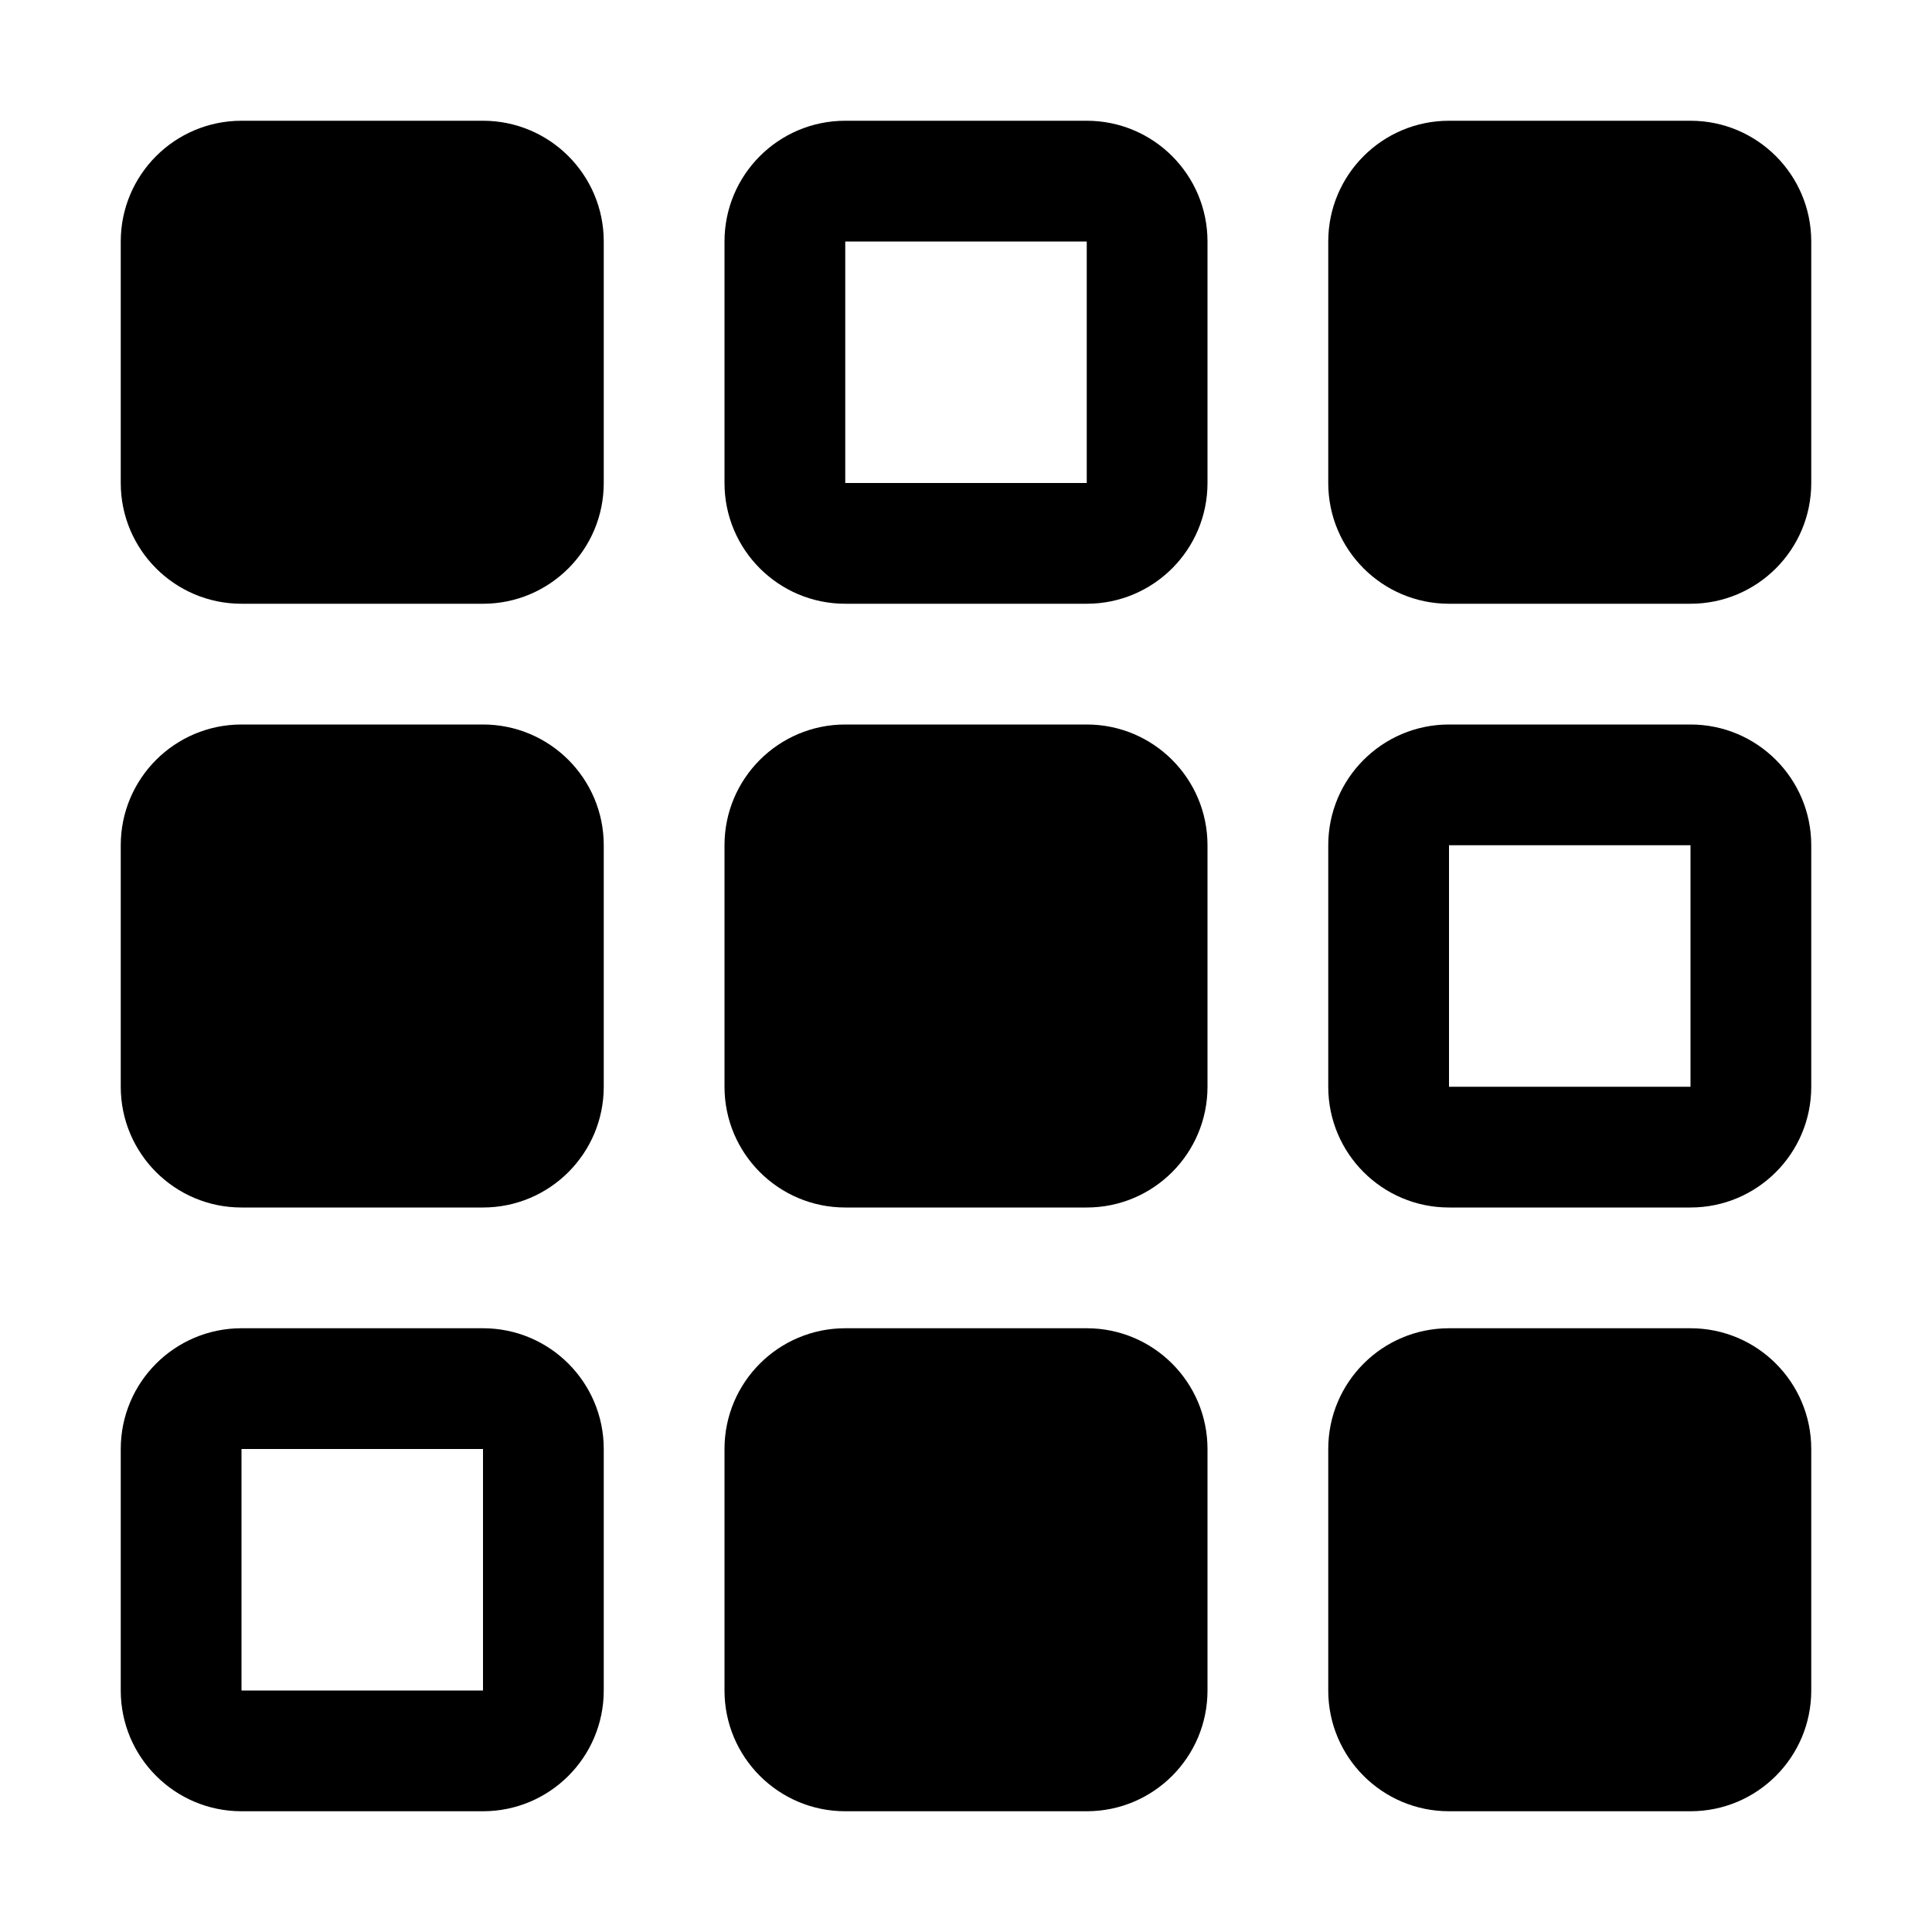
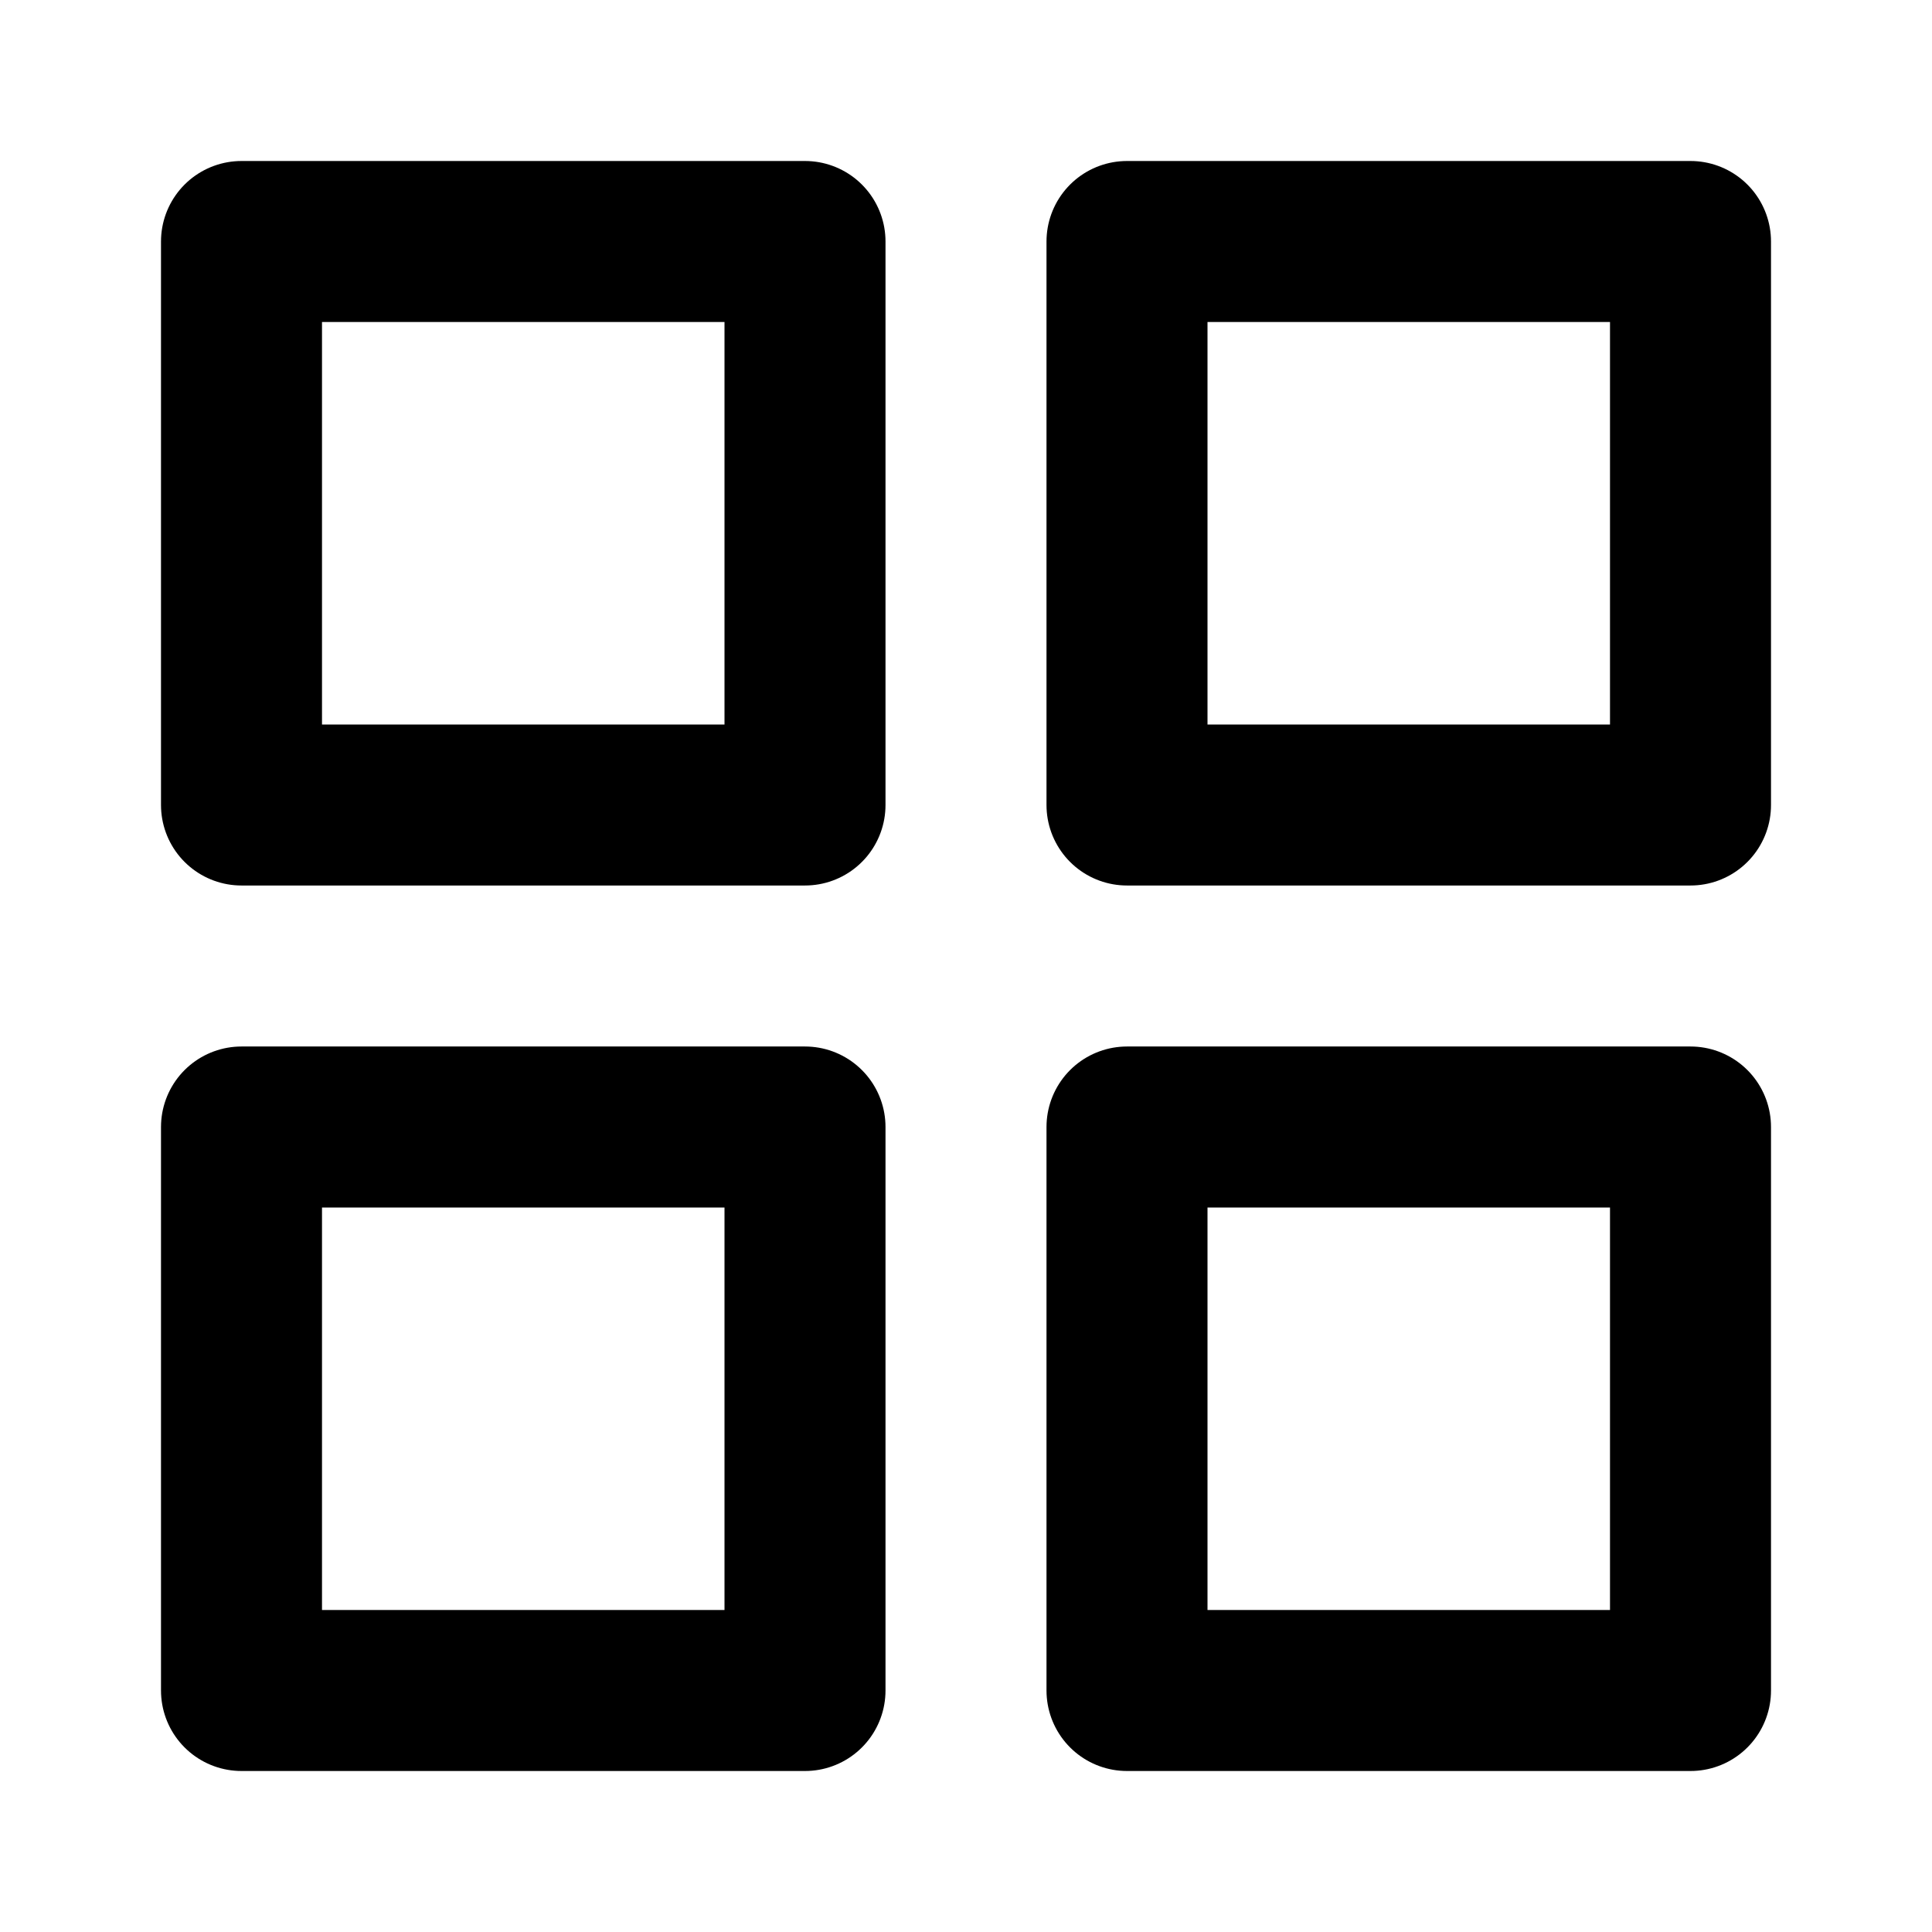
- <svg xmlns="http://www.w3.org/2000/svg" xmlns:xlink="http://www.w3.org/1999/xlink" width="16" height="16" viewBox="0 0 16 16">
-   <defs>
-     <path d="M2 1h2a1 1 0 0 1 1 1v2a1 1 0 0 1-1 1H2a1 1 0 0 1-1-1V2a1 1 0 0 1 1-1zm0 5h2a1 1 0 0 1 1 1v2a1 1 0 0 1-1 1H2a1 1 0 0 1-1-1V7a1 1 0 0 1 1-1zm5-5h2a1 1 0 0 1 1 1v2a1 1 0 0 1-1 1H7a1 1 0 0 1-1-1V2a1 1 0 0 1 1-1zm0 1v2h2V2H7zm0 4h2a1 1 0 0 1 1 1v2a1 1 0 0 1-1 1H7a1 1 0 0 1-1-1V7a1 1 0 0 1 1-1zm5-5h2a1 1 0 0 1 1 1v2a1 1 0 0 1-1 1h-2a1 1 0 0 1-1-1V2a1 1 0 0 1 1-1zm0 5h2a1 1 0 0 1 1 1v2a1 1 0 0 1-1 1h-2a1 1 0 0 1-1-1V7a1 1 0 0 1 1-1zm0 1v2h2V7h-2zM2 11h2a1 1 0 0 1 1 1v2a1 1 0 0 1-1 1H2a1 1 0 0 1-1-1v-2a1 1 0 0 1 1-1zm0 1v2h2v-2H2zm5-1h2a1 1 0 0 1 1 1v2a1 1 0 0 1-1 1H7a1 1 0 0 1-1-1v-2a1 1 0 0 1 1-1zm5 0h2a1 1 0 0 1 1 1v2a1 1 0 0 1-1 1h-2a1 1 0 0 1-1-1v-2a1 1 0 0 1 1-1z" id="a" />
-   </defs>
-   <use fill="#000" xlink:href="#a" fill-rule="evenodd" />
+ <svg xmlns="http://www.w3.org/2000/svg" width="24" height="24" viewBox="0 0 24 24" fill="none" stroke="currentColor" stroke-width="2" stroke-linecap="round" stroke-linejoin="round" class="feather feather-grid">
+   <rect x="3" y="3" width="7" height="7" />
+   <rect x="14" y="3" width="7" height="7" />
+   <rect x="14" y="14" width="7" height="7" />
+   <rect x="3" y="14" width="7" height="7" />
</svg>
